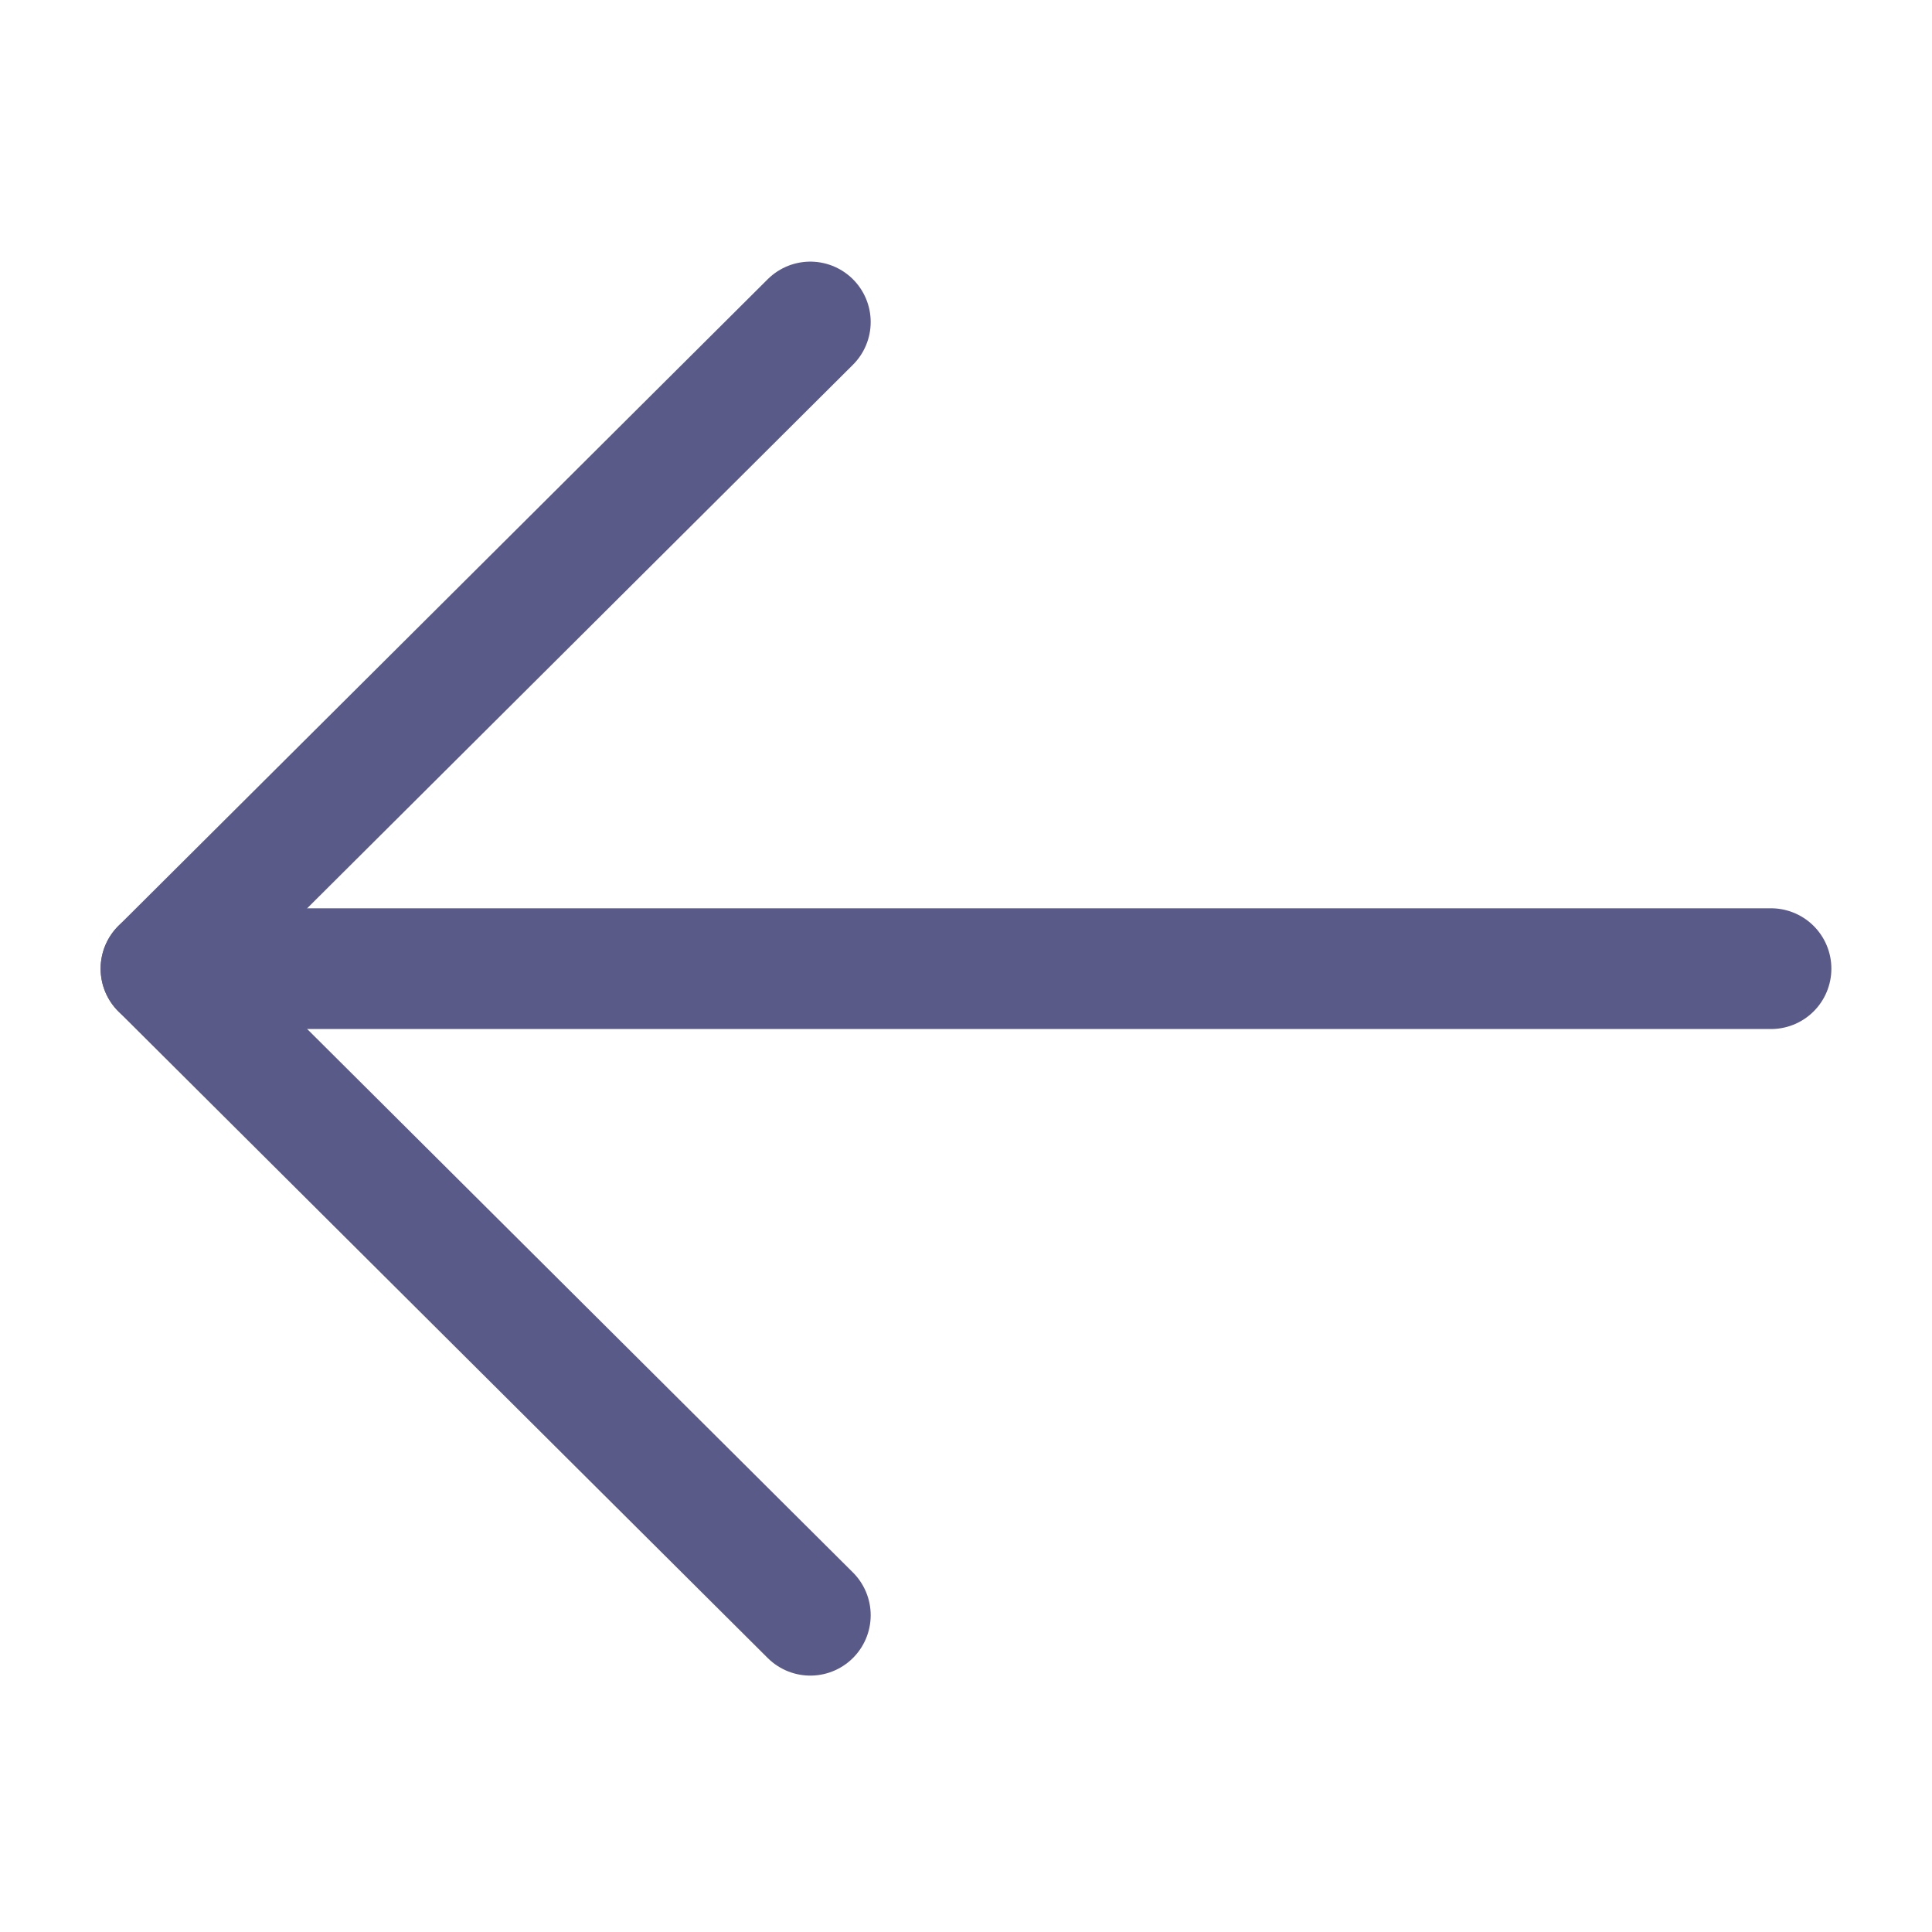
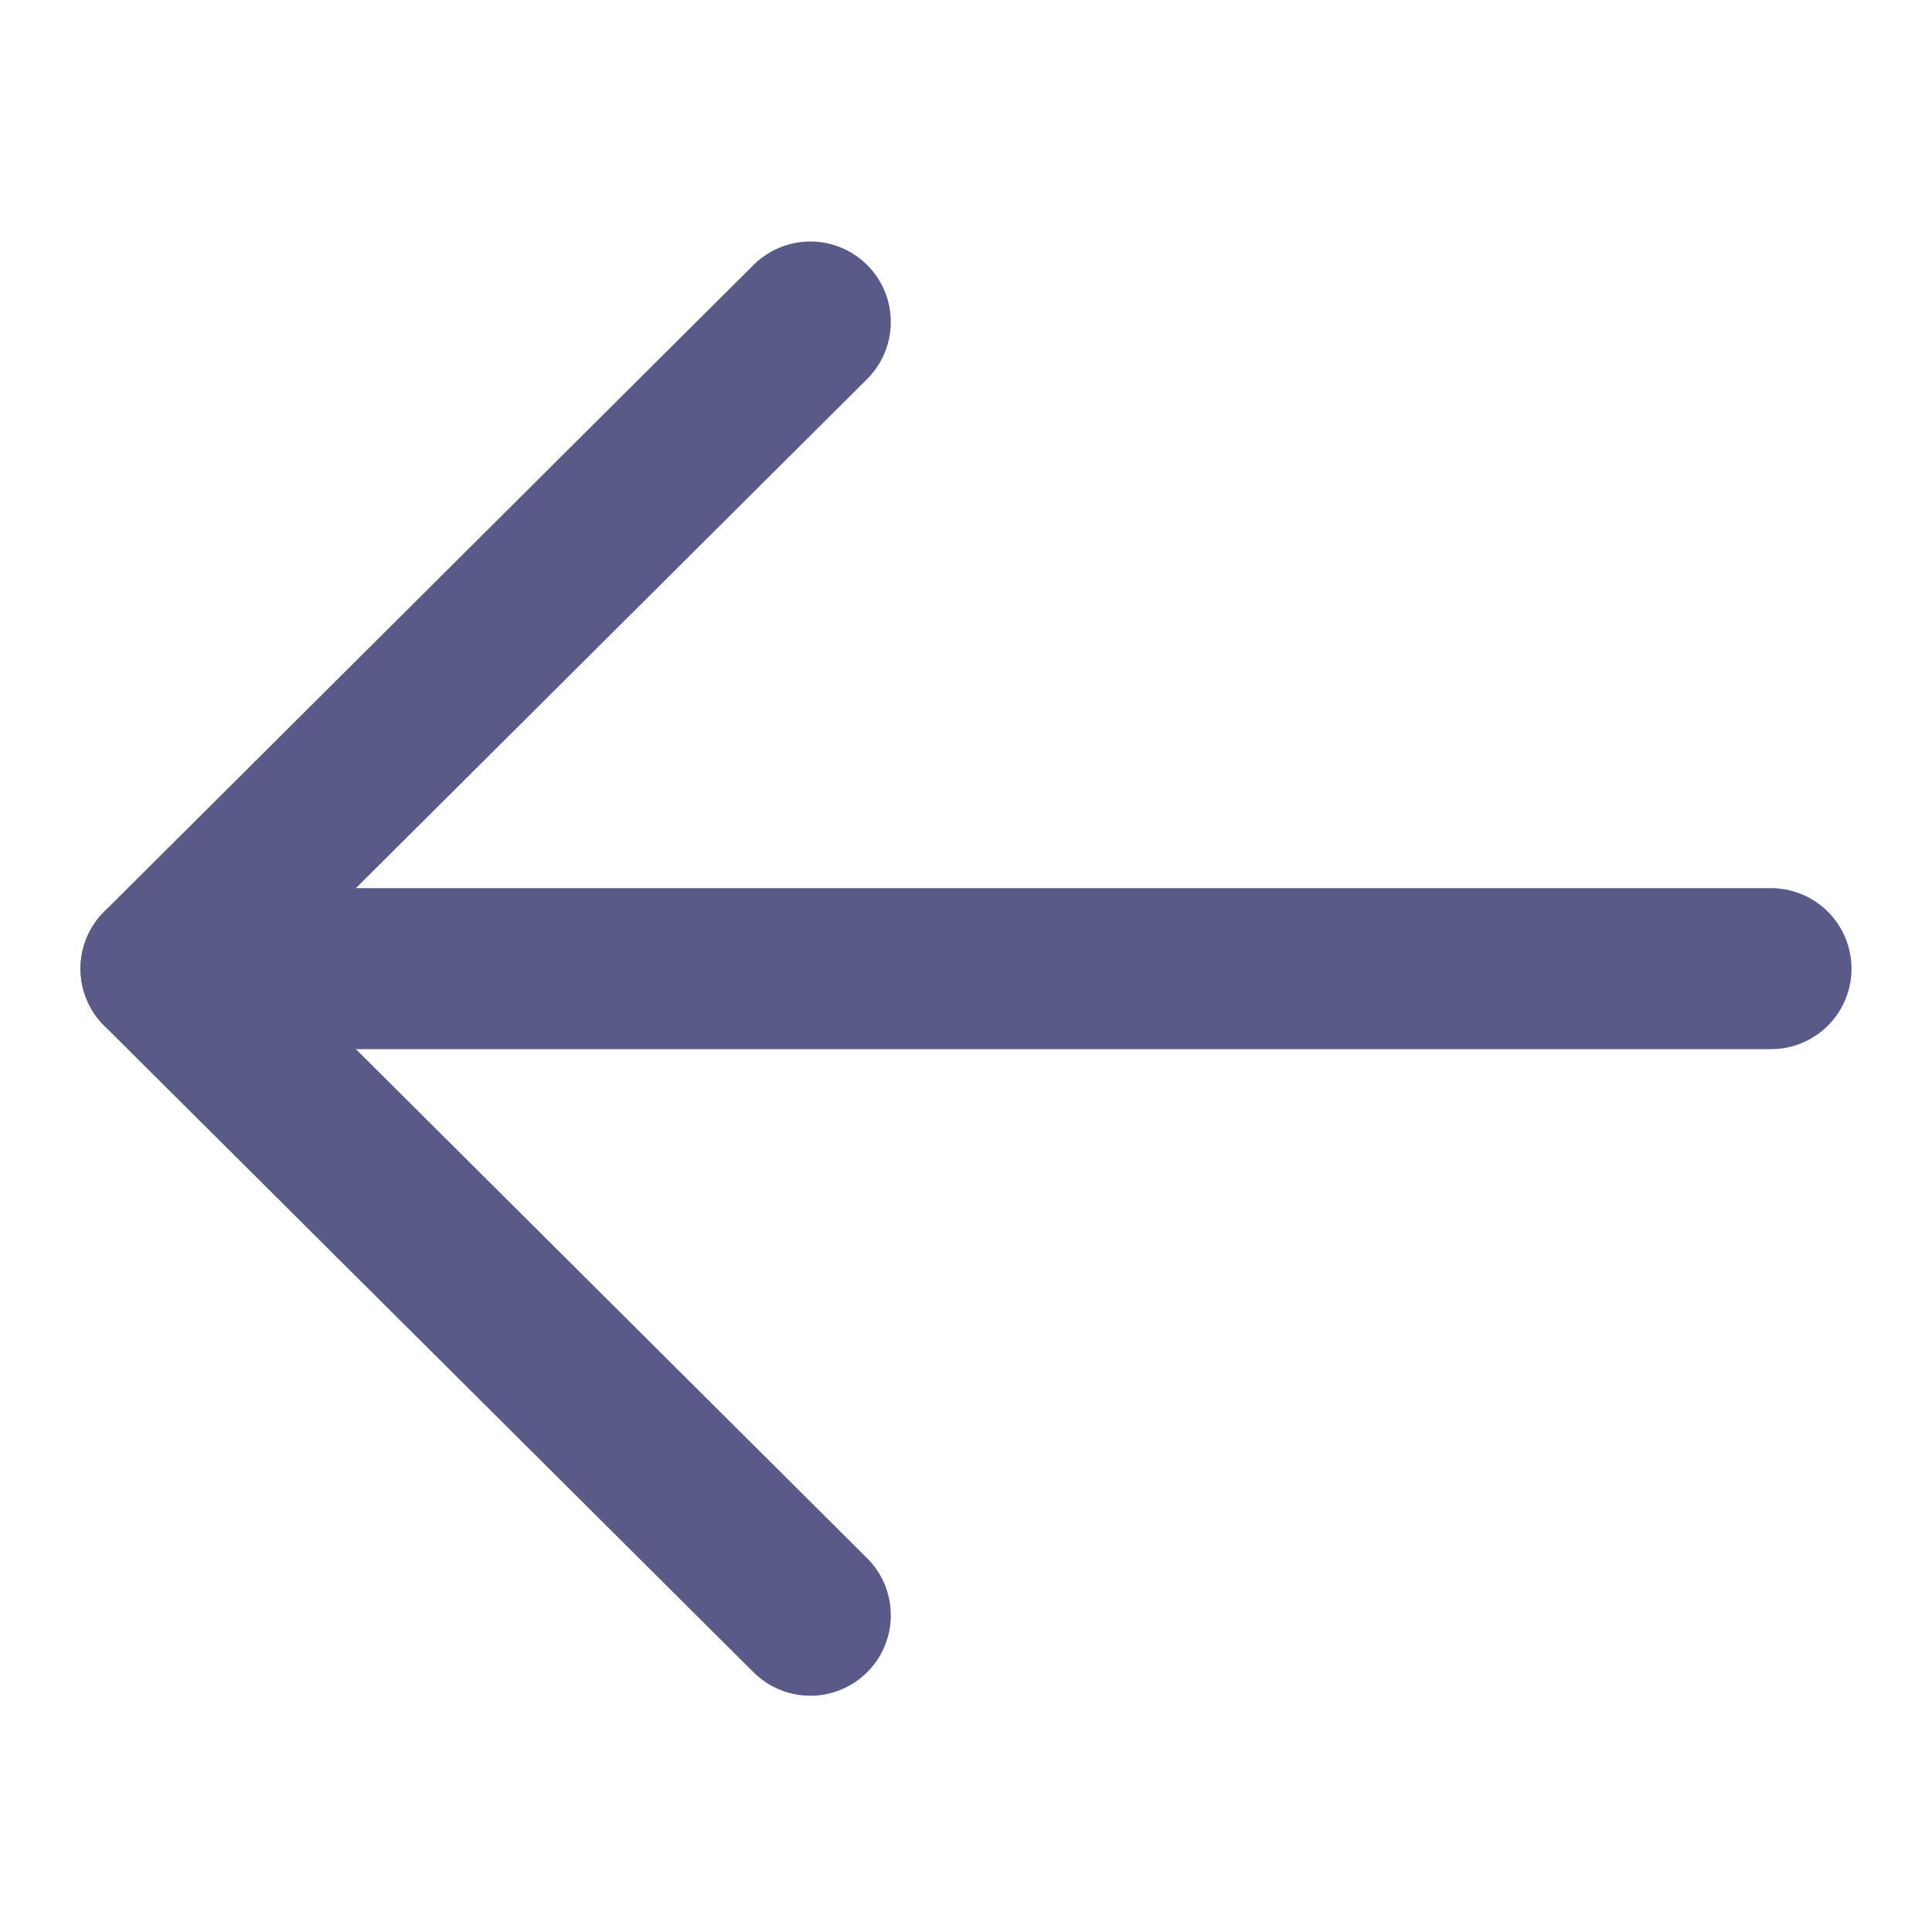
<svg xmlns="http://www.w3.org/2000/svg" width="24" height="24" viewBox="0 0 24 24" fill="none">
-   <path d="M2 12.033L22 12.033" stroke="#5A5A89" stroke-width="1.5" stroke-linecap="round" stroke-linejoin="round" />
-   <path d="M10.066 20.065L2 12.033L10.066 4" stroke="#5A5A89" stroke-width="1.5" stroke-linecap="round" stroke-linejoin="round" />
+   <path d="M2 12.033L22 12.033" stroke="#5A5A89" stroke-width="2" stroke-linecap="round" stroke-linejoin="round" />
+   <path d="M10.066 20.065L2 12.033L10.066 4" stroke="#5A5A89" stroke-width="2" stroke-linecap="round" stroke-linejoin="round" />
</svg>
